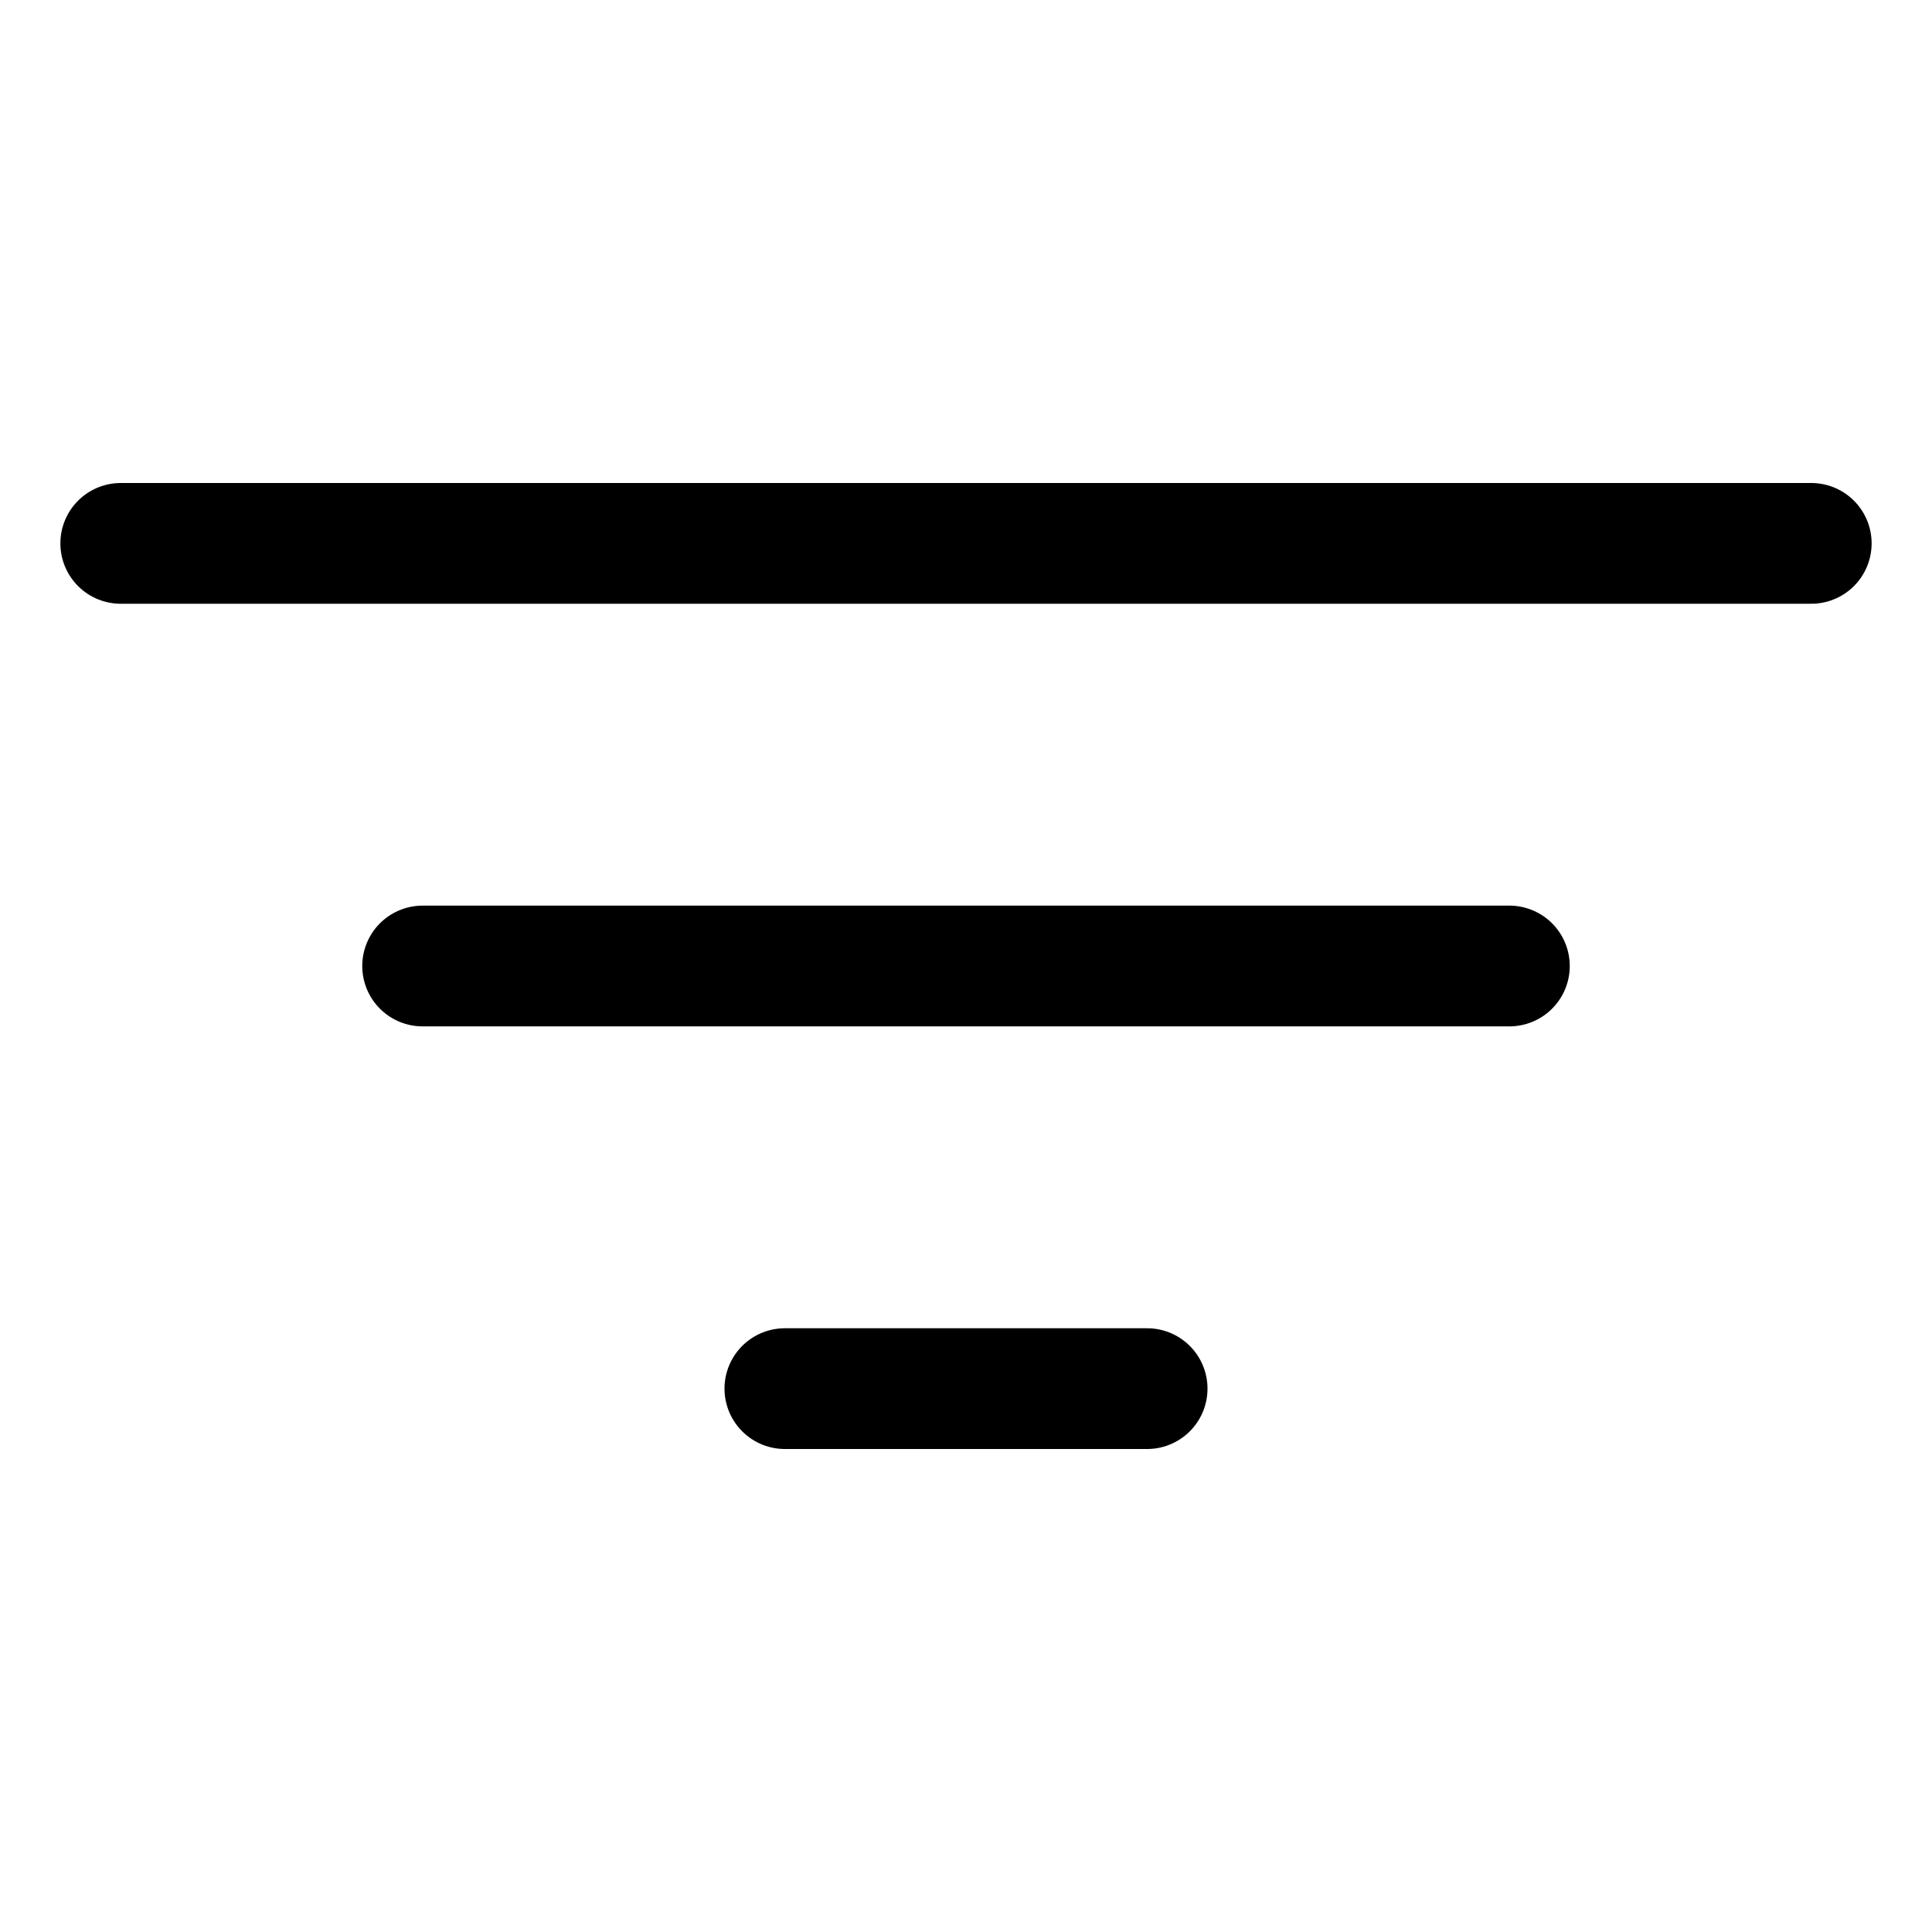
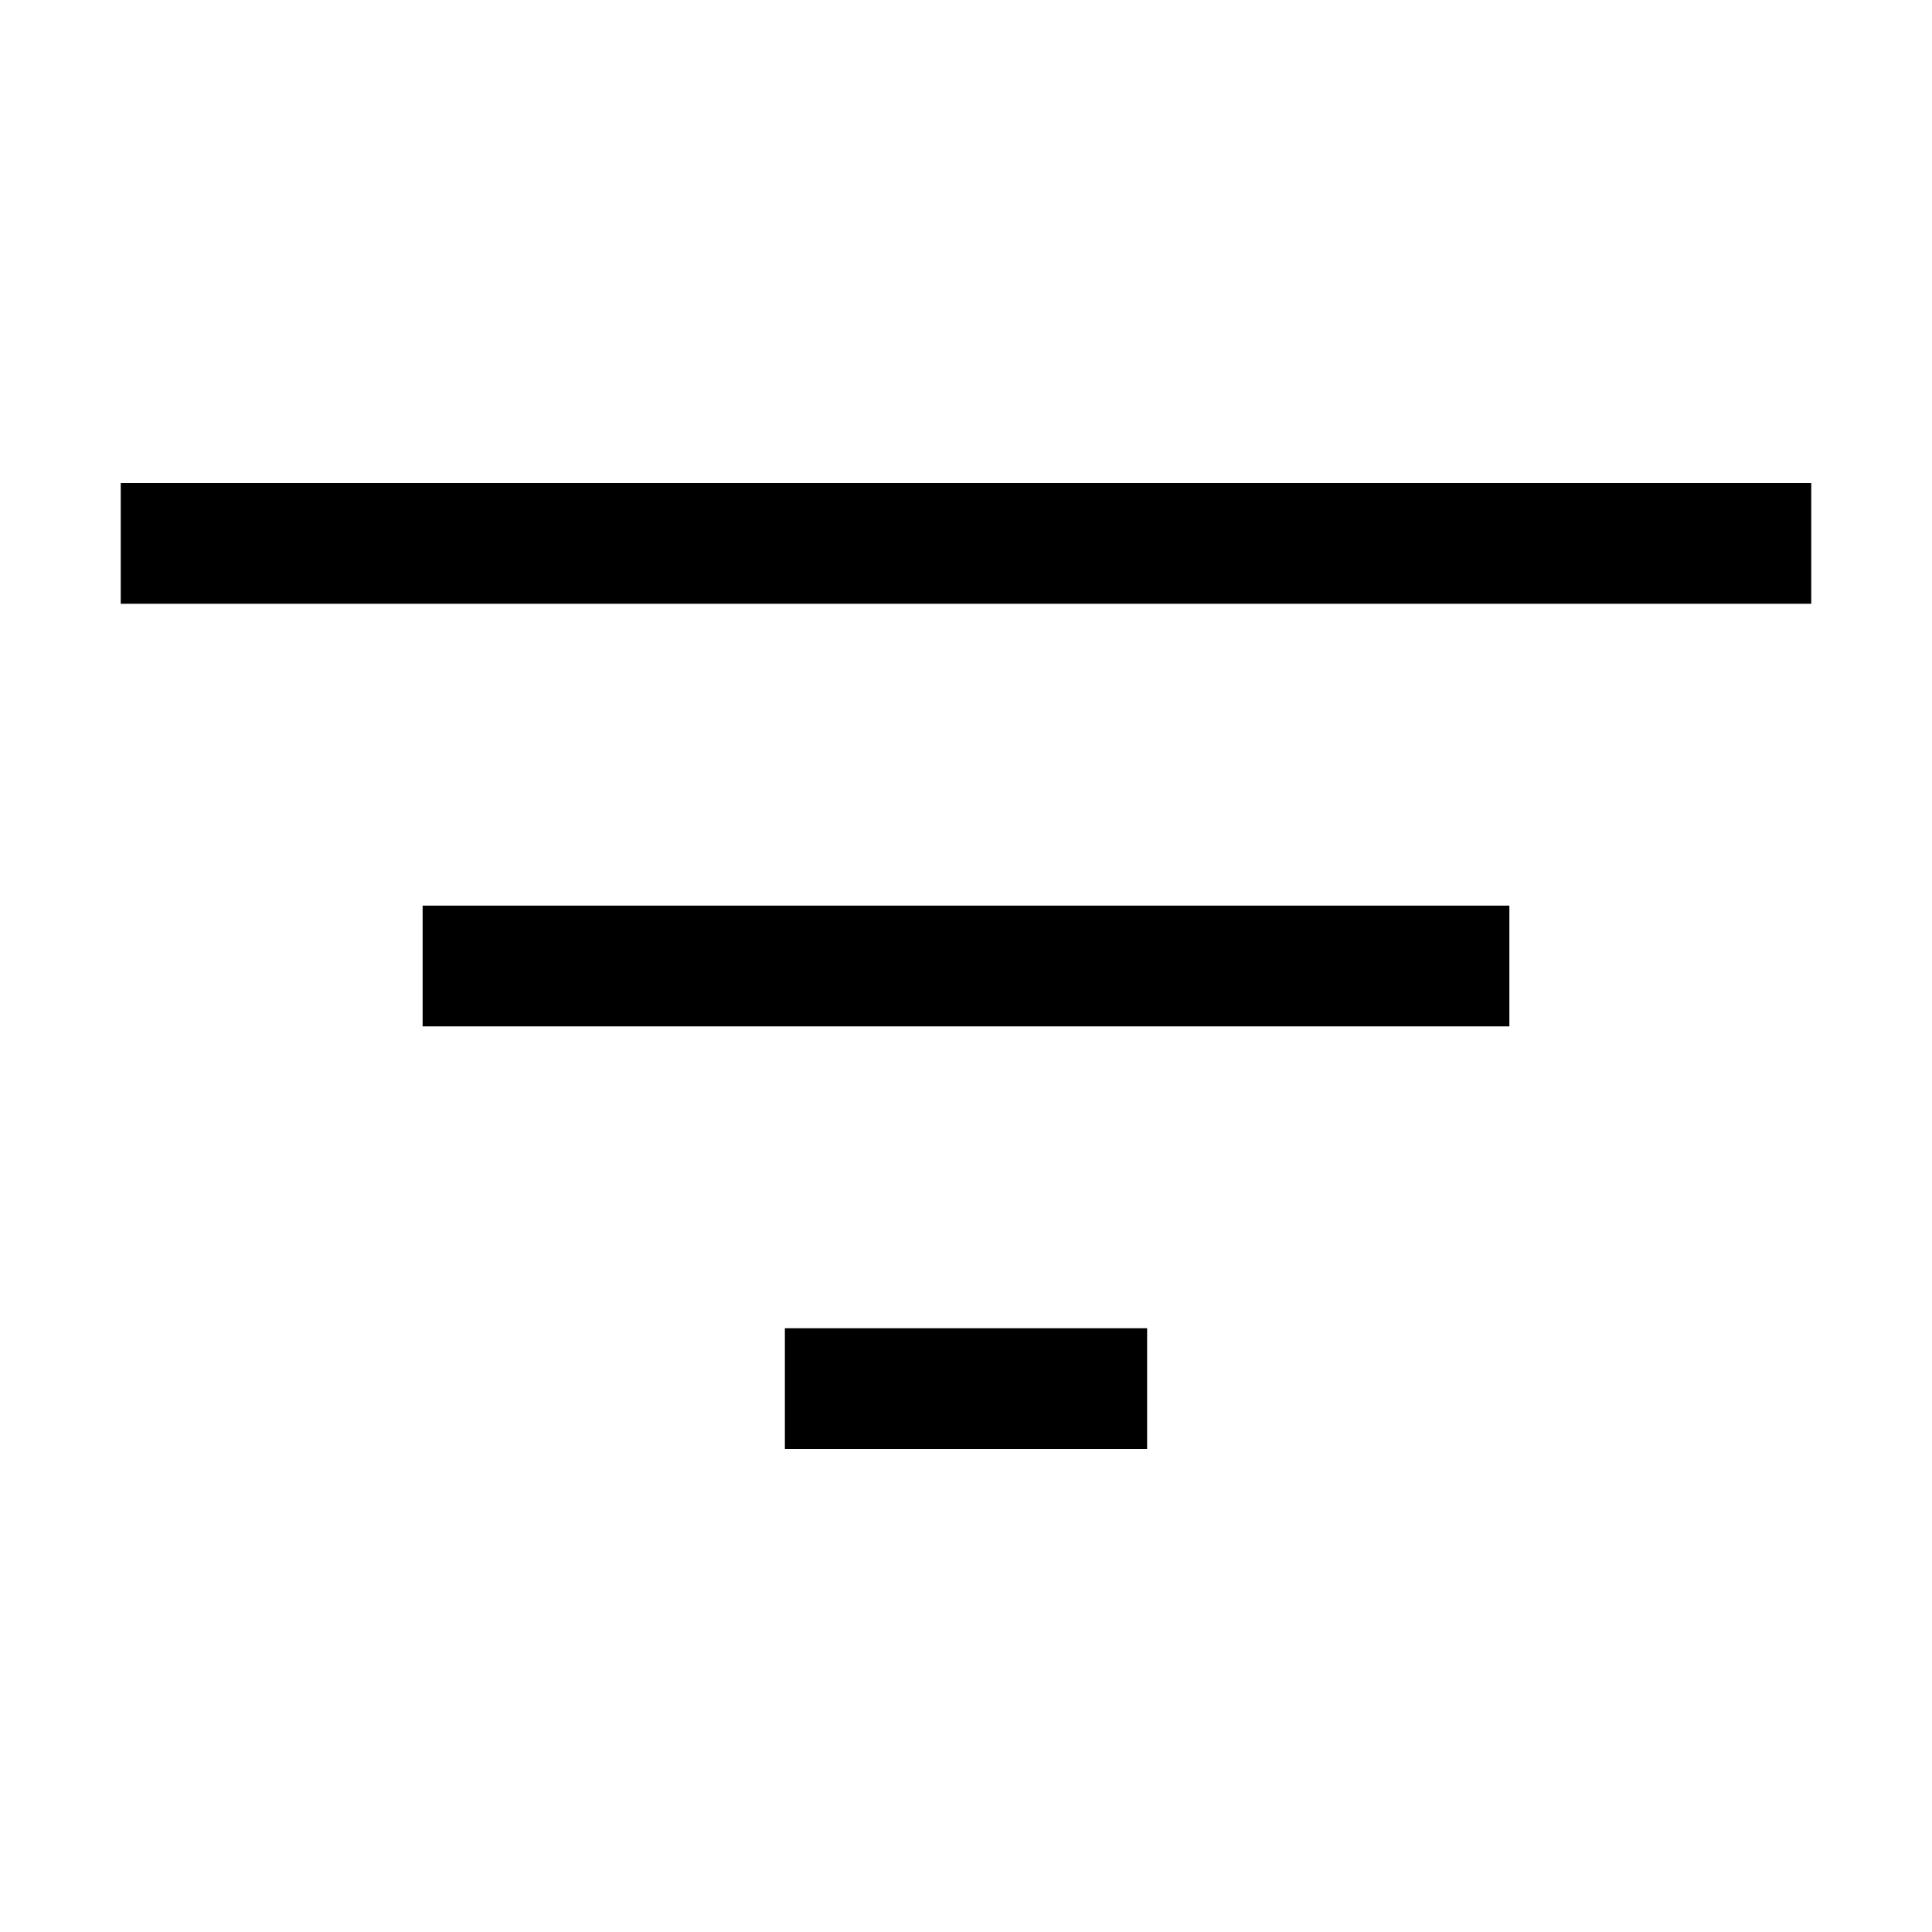
<svg xmlns="http://www.w3.org/2000/svg" width="512" height="512" viewBox="0 0 512 512">
-   <line x1="32" y1="144" x2="480" y2="144" style="fill:none;stroke:#000;stroke-linecap:round;stroke-linejoin:round;stroke-width:32px" />
-   <line x1="112" y1="256" x2="400" y2="256" style="fill:none;stroke:#000;stroke-linecap:round;stroke-linejoin:round;stroke-width:32px" />
-   <line x1="208" y1="368" x2="304" y2="368" style="fill:none;stroke:#000;stroke-linecap:round;stroke-linejoin:round;stroke-width:32px" />
+   <line x1="32" y1="144" x2="480" y2="144" style="fill:none;stroke:#000;strokeLinecap:round;strokeLinejoin:round;stroke-width:32px" />
+   <line x1="112" y1="256" x2="400" y2="256" style="fill:none;stroke:#000;strokeLinecap:round;strokeLinejoin:round;stroke-width:32px" />
+   <line x1="208" y1="368" x2="304" y2="368" style="fill:none;stroke:#000;strokeLinecap:round;strokeLinejoin:round;stroke-width:32px" />
</svg>
